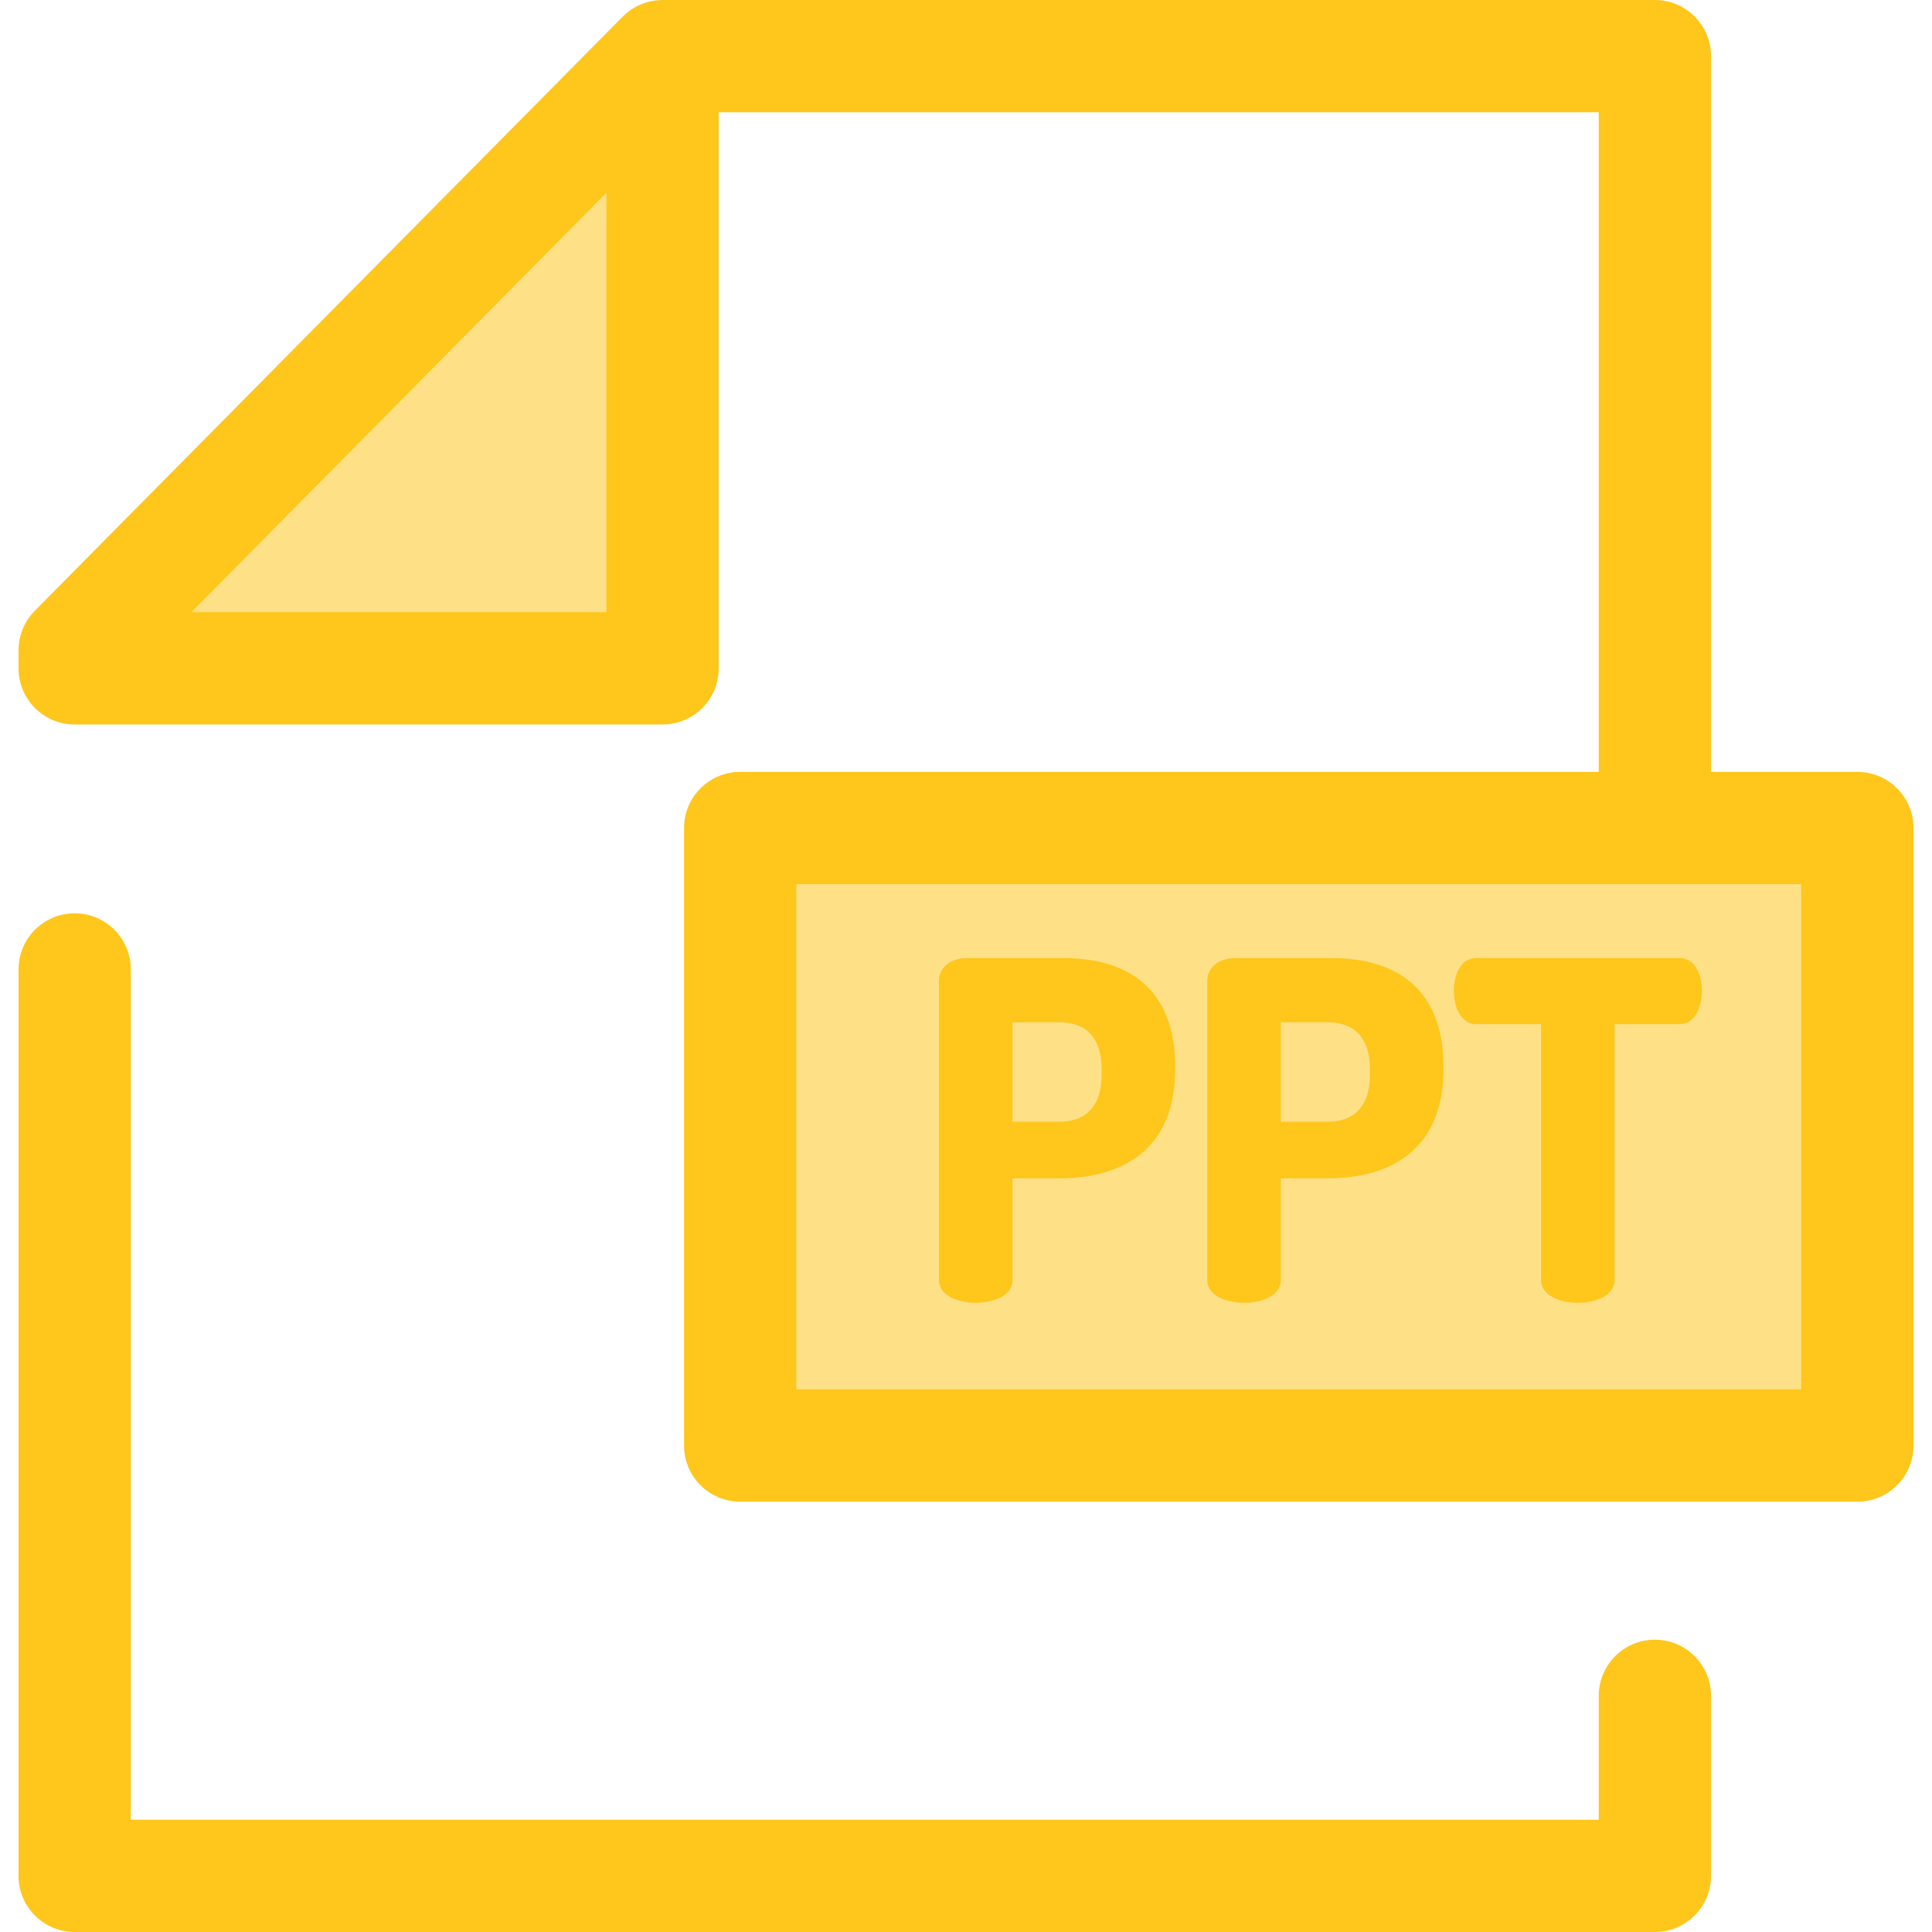
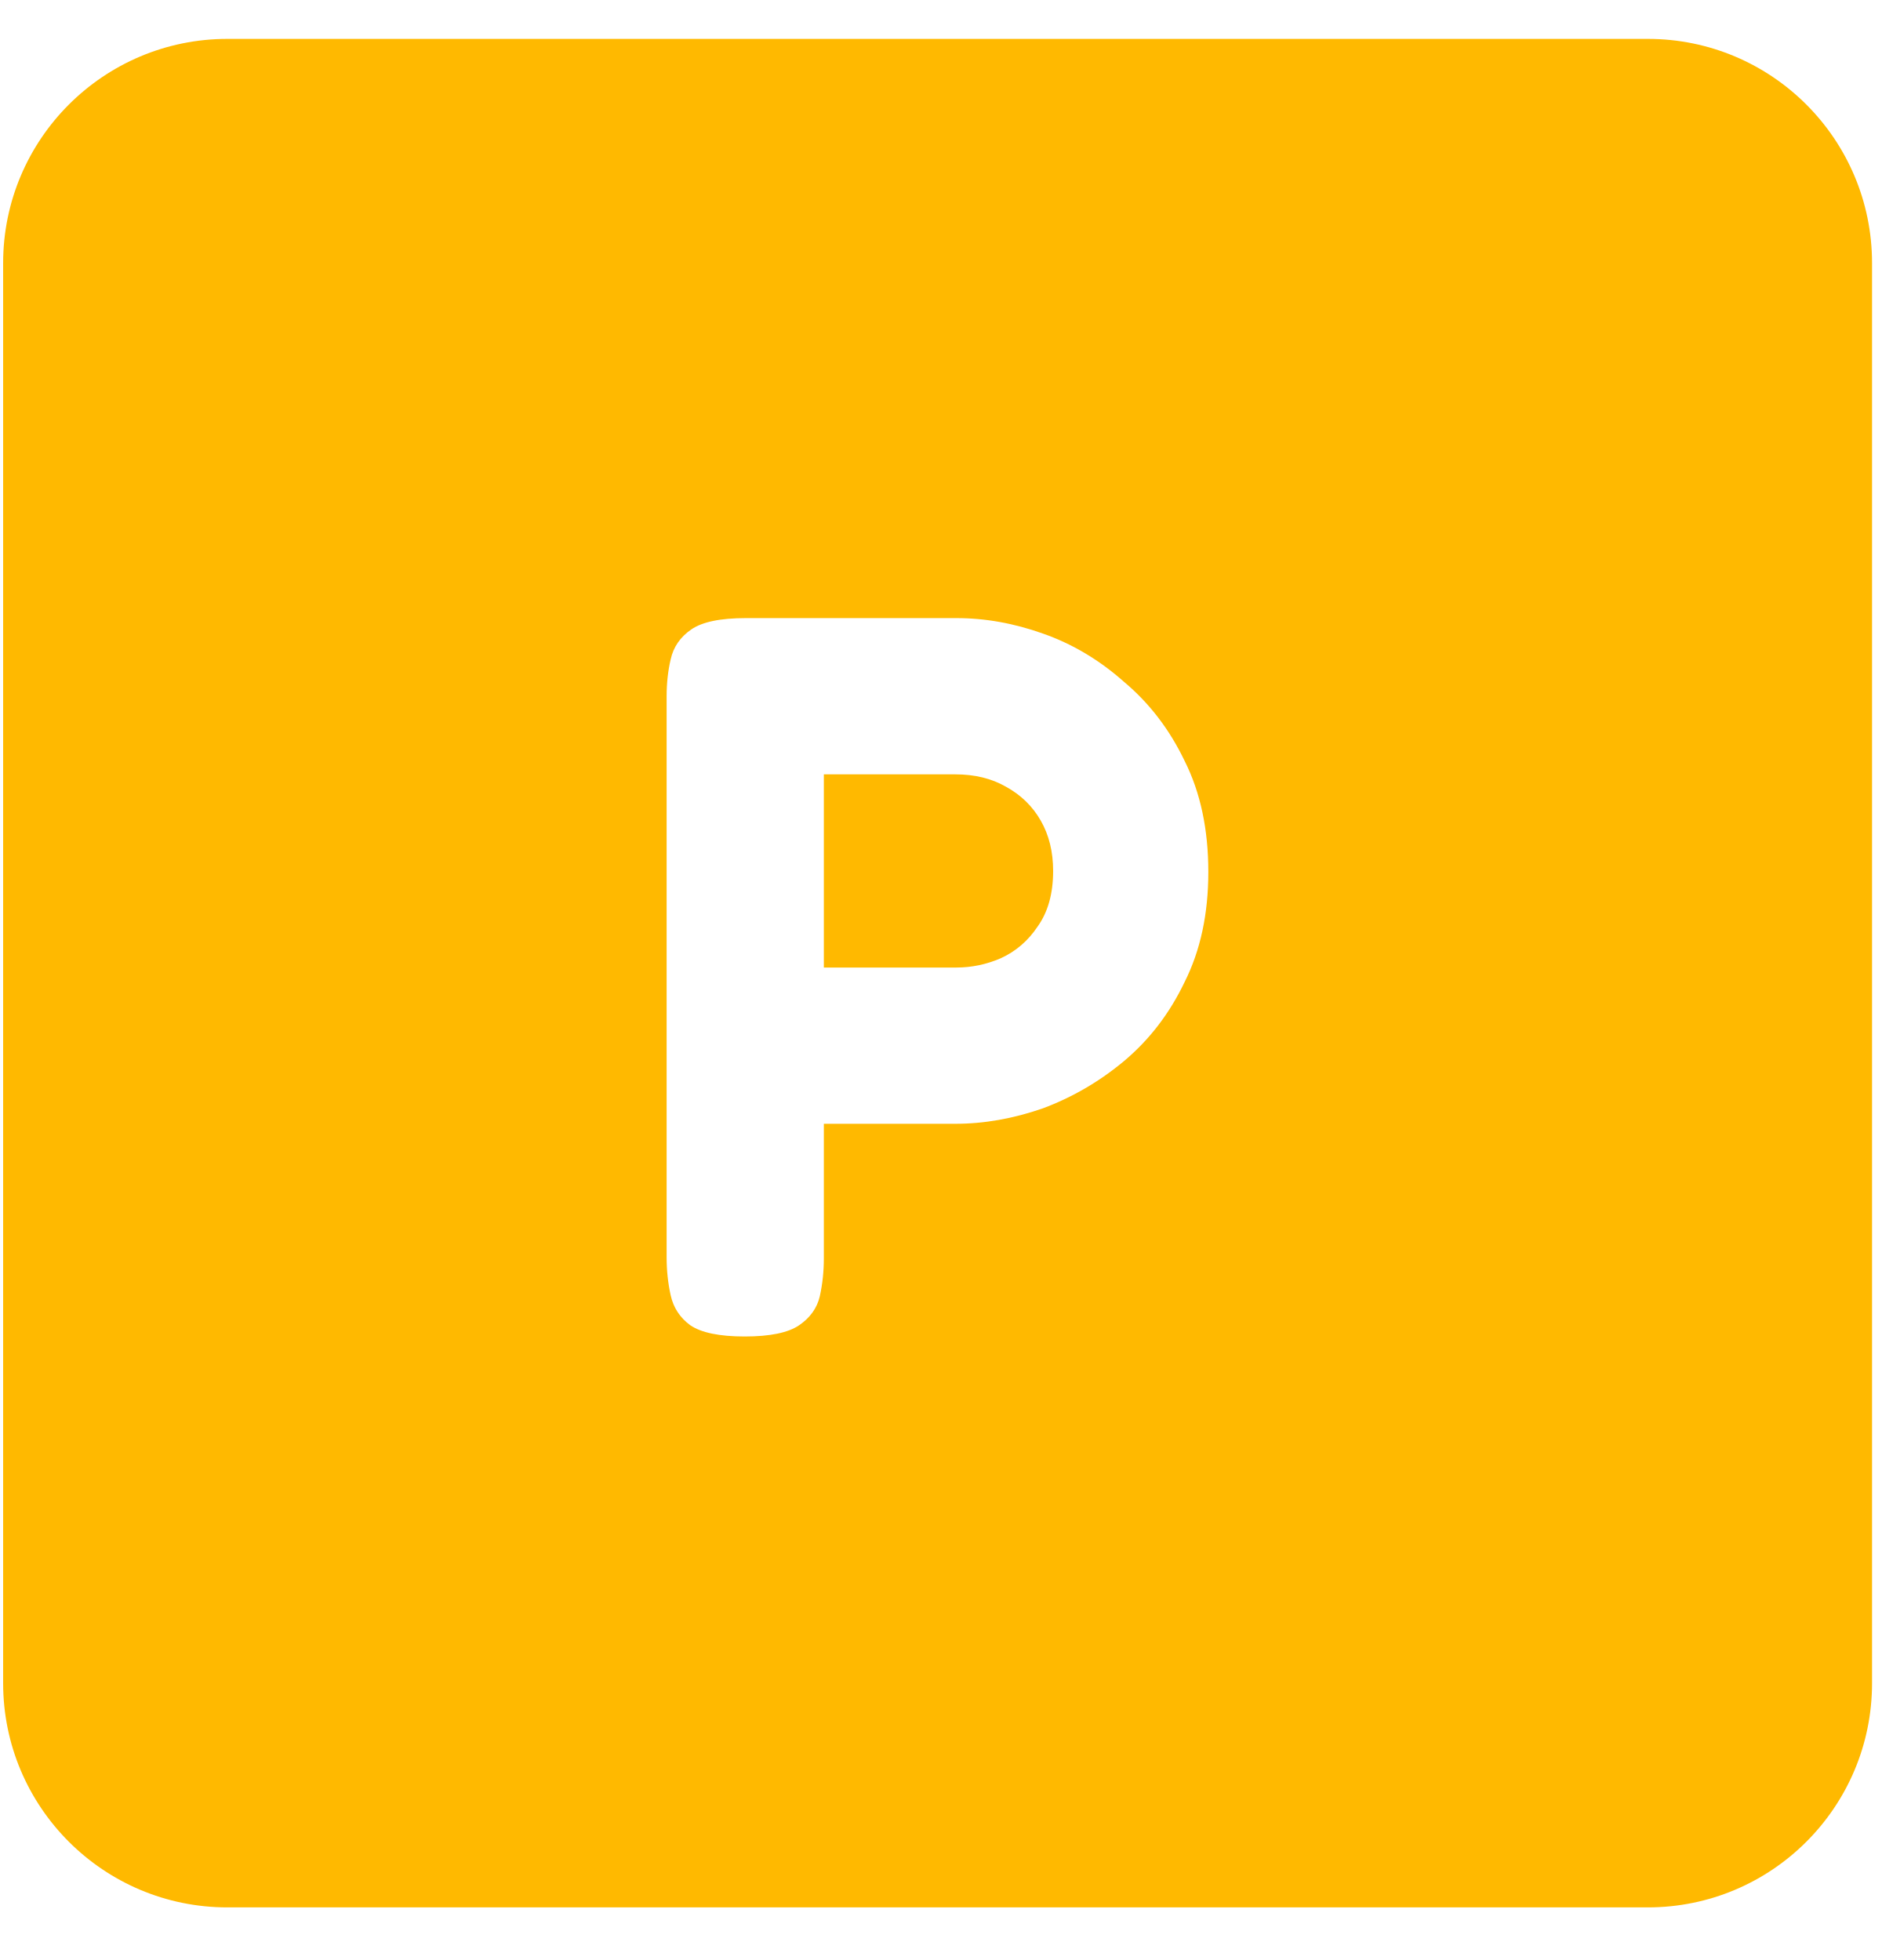
- <svg xmlns="http://www.w3.org/2000/svg" version="1.1" id="Layer_1" viewBox="0 0 512 512" xml:space="preserve" width="800px" height="800px" fill="#000000">
-   <g id="SVGRepo_bgCarrier" stroke-width="0" />
-   <g id="SVGRepo_tracerCarrier" stroke-linecap="round" stroke-linejoin="round" />
-   <g id="SVGRepo_iconCarrier">
-     <path style="fill:#FFC61B;" d="M438.558,512H19.786c-8.214,0-14.876-6.66-14.876-14.876V256.916c0-8.216,6.661-14.876,14.876-14.876 s14.876,6.66,14.876,14.876v225.332h389.021v-32.833c0-8.216,6.661-14.876,14.876-14.876c8.214,0,14.876,6.66,14.876,14.876v47.709 C453.434,505.34,446.773,512,438.558,512z" />
-     <g>
-       <polygon style="fill:#FEE187;" points="19.786,177.122 19.786,172.332 175.581,14.876 175.581,177.122 " />
-       <rect x="196.155" y="219.435" style="fill:#FEE187;" width="296.061" height="163.65" />
-     </g>
-     <g>
-       <path style="fill:#FFC61B;" d="M492.216,204.559h-38.782V14.876C453.434,6.66,446.773,0,438.558,0H175.581 c-0.18,0-0.359,0.021-0.538,0.027c-0.171,0.006-0.341,0.013-0.51,0.025c-0.641,0.046-1.278,0.118-1.903,0.244 c-0.015,0.003-0.03,0.007-0.045,0.012c-0.617,0.126-1.22,0.305-1.813,0.507c-0.155,0.054-0.308,0.109-0.46,0.167 c-0.589,0.223-1.166,0.472-1.723,0.768c-0.016,0.009-0.033,0.015-0.048,0.022c-0.57,0.306-1.113,0.663-1.641,1.043 c-0.134,0.095-0.263,0.193-0.394,0.295c-0.522,0.403-1.029,0.829-1.499,1.303L9.21,161.868c-0.35,0.353-0.678,0.721-0.988,1.104 c-0.207,0.254-0.388,0.521-0.576,0.784c-0.092,0.131-0.195,0.256-0.283,0.388c-0.213,0.323-0.403,0.656-0.588,0.991 c-0.048,0.085-0.103,0.167-0.147,0.253c-0.181,0.344-0.339,0.695-0.491,1.047c-0.039,0.089-0.085,0.174-0.12,0.263 c-0.138,0.338-0.253,0.68-0.364,1.025c-0.037,0.116-0.083,0.229-0.119,0.345c-0.094,0.315-0.165,0.634-0.238,0.954 c-0.036,0.155-0.079,0.305-0.11,0.461c-0.057,0.292-0.091,0.586-0.131,0.881c-0.025,0.186-0.06,0.37-0.077,0.558 c-0.027,0.286-0.031,0.573-0.043,0.86c-0.007,0.183-0.027,0.364-0.027,0.547v4.792c0,8.216,6.661,14.876,14.876,14.876H175.58 c8.214,0,14.876-6.66,14.876-14.876V29.752h233.226v174.807H196.156c-8.214,0-14.876,6.66-14.876,14.876v163.644 c0,8.216,6.661,14.876,14.876,14.876h296.059c8.215,0,14.876-6.66,14.876-14.876V219.435 C507.092,211.219,500.43,204.559,492.216,204.559z M160.705,162.246H50.692l56.297-56.896l53.718-54.29v111.186H160.705z M477.34,368.203H211.032V234.311H477.34V368.203z" />
-       <path style="fill:#FFC61B;" d="M248.835,259.784c0-3.124,2.874-5.873,7.248-5.873h25.866c16.494,0,29.489,7.747,29.489,28.74v0.625 c0,20.993-13.494,28.99-30.738,28.99h-12.371v26.991c0,3.999-4.873,5.998-9.747,5.998c-4.873,0-9.747-1.999-9.747-5.998V259.784z M268.328,270.906v26.366h12.371c6.996,0,11.246-3.999,11.246-12.496v-1.375c0-8.497-4.249-12.496-11.246-12.496L268.328,270.906 L268.328,270.906z" />
-       <path style="fill:#FFC61B;" d="M319.935,259.784c0-3.124,2.874-5.873,7.248-5.873h25.866c16.494,0,29.489,7.747,29.489,28.74v0.625 c0,20.993-13.494,28.99-30.738,28.99h-12.371v26.991c0,3.999-4.873,5.998-9.747,5.998s-9.747-1.999-9.747-5.998L319.935,259.784 L319.935,259.784z M339.428,270.906v26.366h12.371c6.996,0,11.246-3.999,11.246-12.496v-1.375c0-8.497-4.249-12.496-11.246-12.496 L339.428,270.906L339.428,270.906z" />
-       <path style="fill:#FFC61B;" d="M445.139,253.911c4.122,0,5.873,4.498,5.873,8.622c0,4.748-2.126,8.872-5.873,8.872h-17.244v67.852 c0,3.999-4.873,5.998-9.748,5.998c-4.872,0-9.747-1.999-9.747-5.998v-67.852h-17.244c-3.749,0-5.873-4.124-5.873-8.872 c0-4.124,1.751-8.622,5.873-8.622H445.139z" />
-     </g>
-   </g>
+ <svg xmlns="http://www.w3.org/2000/svg" width="24" height="25" viewBox="0 0 24 25" fill="none">
+   <path fill-rule="evenodd" clip-rule="evenodd" d="M2.9 0.496C1.321 0.496 0.04 1.777 0.04 3.356V21.469C0.04 23.049 1.321 24.329 2.9 24.329H21.013C22.593 24.329 23.873 23.049 23.873 21.469V3.356C23.873 1.777 22.593 0.496 21.013 0.496H2.9ZM8.802 16.903C8.942 16.999 9.174 17.047 9.497 17.047C9.82 17.047 10.052 16.999 10.192 16.903C10.332 16.807 10.419 16.684 10.454 16.536C10.489 16.379 10.506 16.217 10.506 16.051V14.334H12.184C12.551 14.334 12.923 14.268 13.299 14.137C13.674 13.997 14.02 13.796 14.334 13.534C14.657 13.263 14.915 12.927 15.107 12.525C15.309 12.123 15.409 11.655 15.409 11.122C15.409 10.58 15.309 10.108 15.107 9.706C14.915 9.305 14.657 8.968 14.334 8.697C14.02 8.418 13.674 8.212 13.299 8.081C12.931 7.95 12.565 7.884 12.197 7.884H9.51C9.187 7.884 8.955 7.932 8.815 8.029C8.676 8.125 8.588 8.251 8.553 8.409C8.518 8.557 8.501 8.715 8.501 8.881V16.038C8.501 16.204 8.518 16.366 8.553 16.523C8.588 16.68 8.671 16.807 8.802 16.903ZM12.197 12.341H10.506V9.877H12.184C12.429 9.877 12.643 9.929 12.827 10.034C13.019 10.139 13.167 10.283 13.272 10.467C13.377 10.65 13.43 10.864 13.43 11.109C13.43 11.398 13.364 11.633 13.233 11.817C13.111 12 12.953 12.136 12.761 12.223C12.578 12.302 12.39 12.341 12.197 12.341Z" fill="#FFB900" />
</svg>
